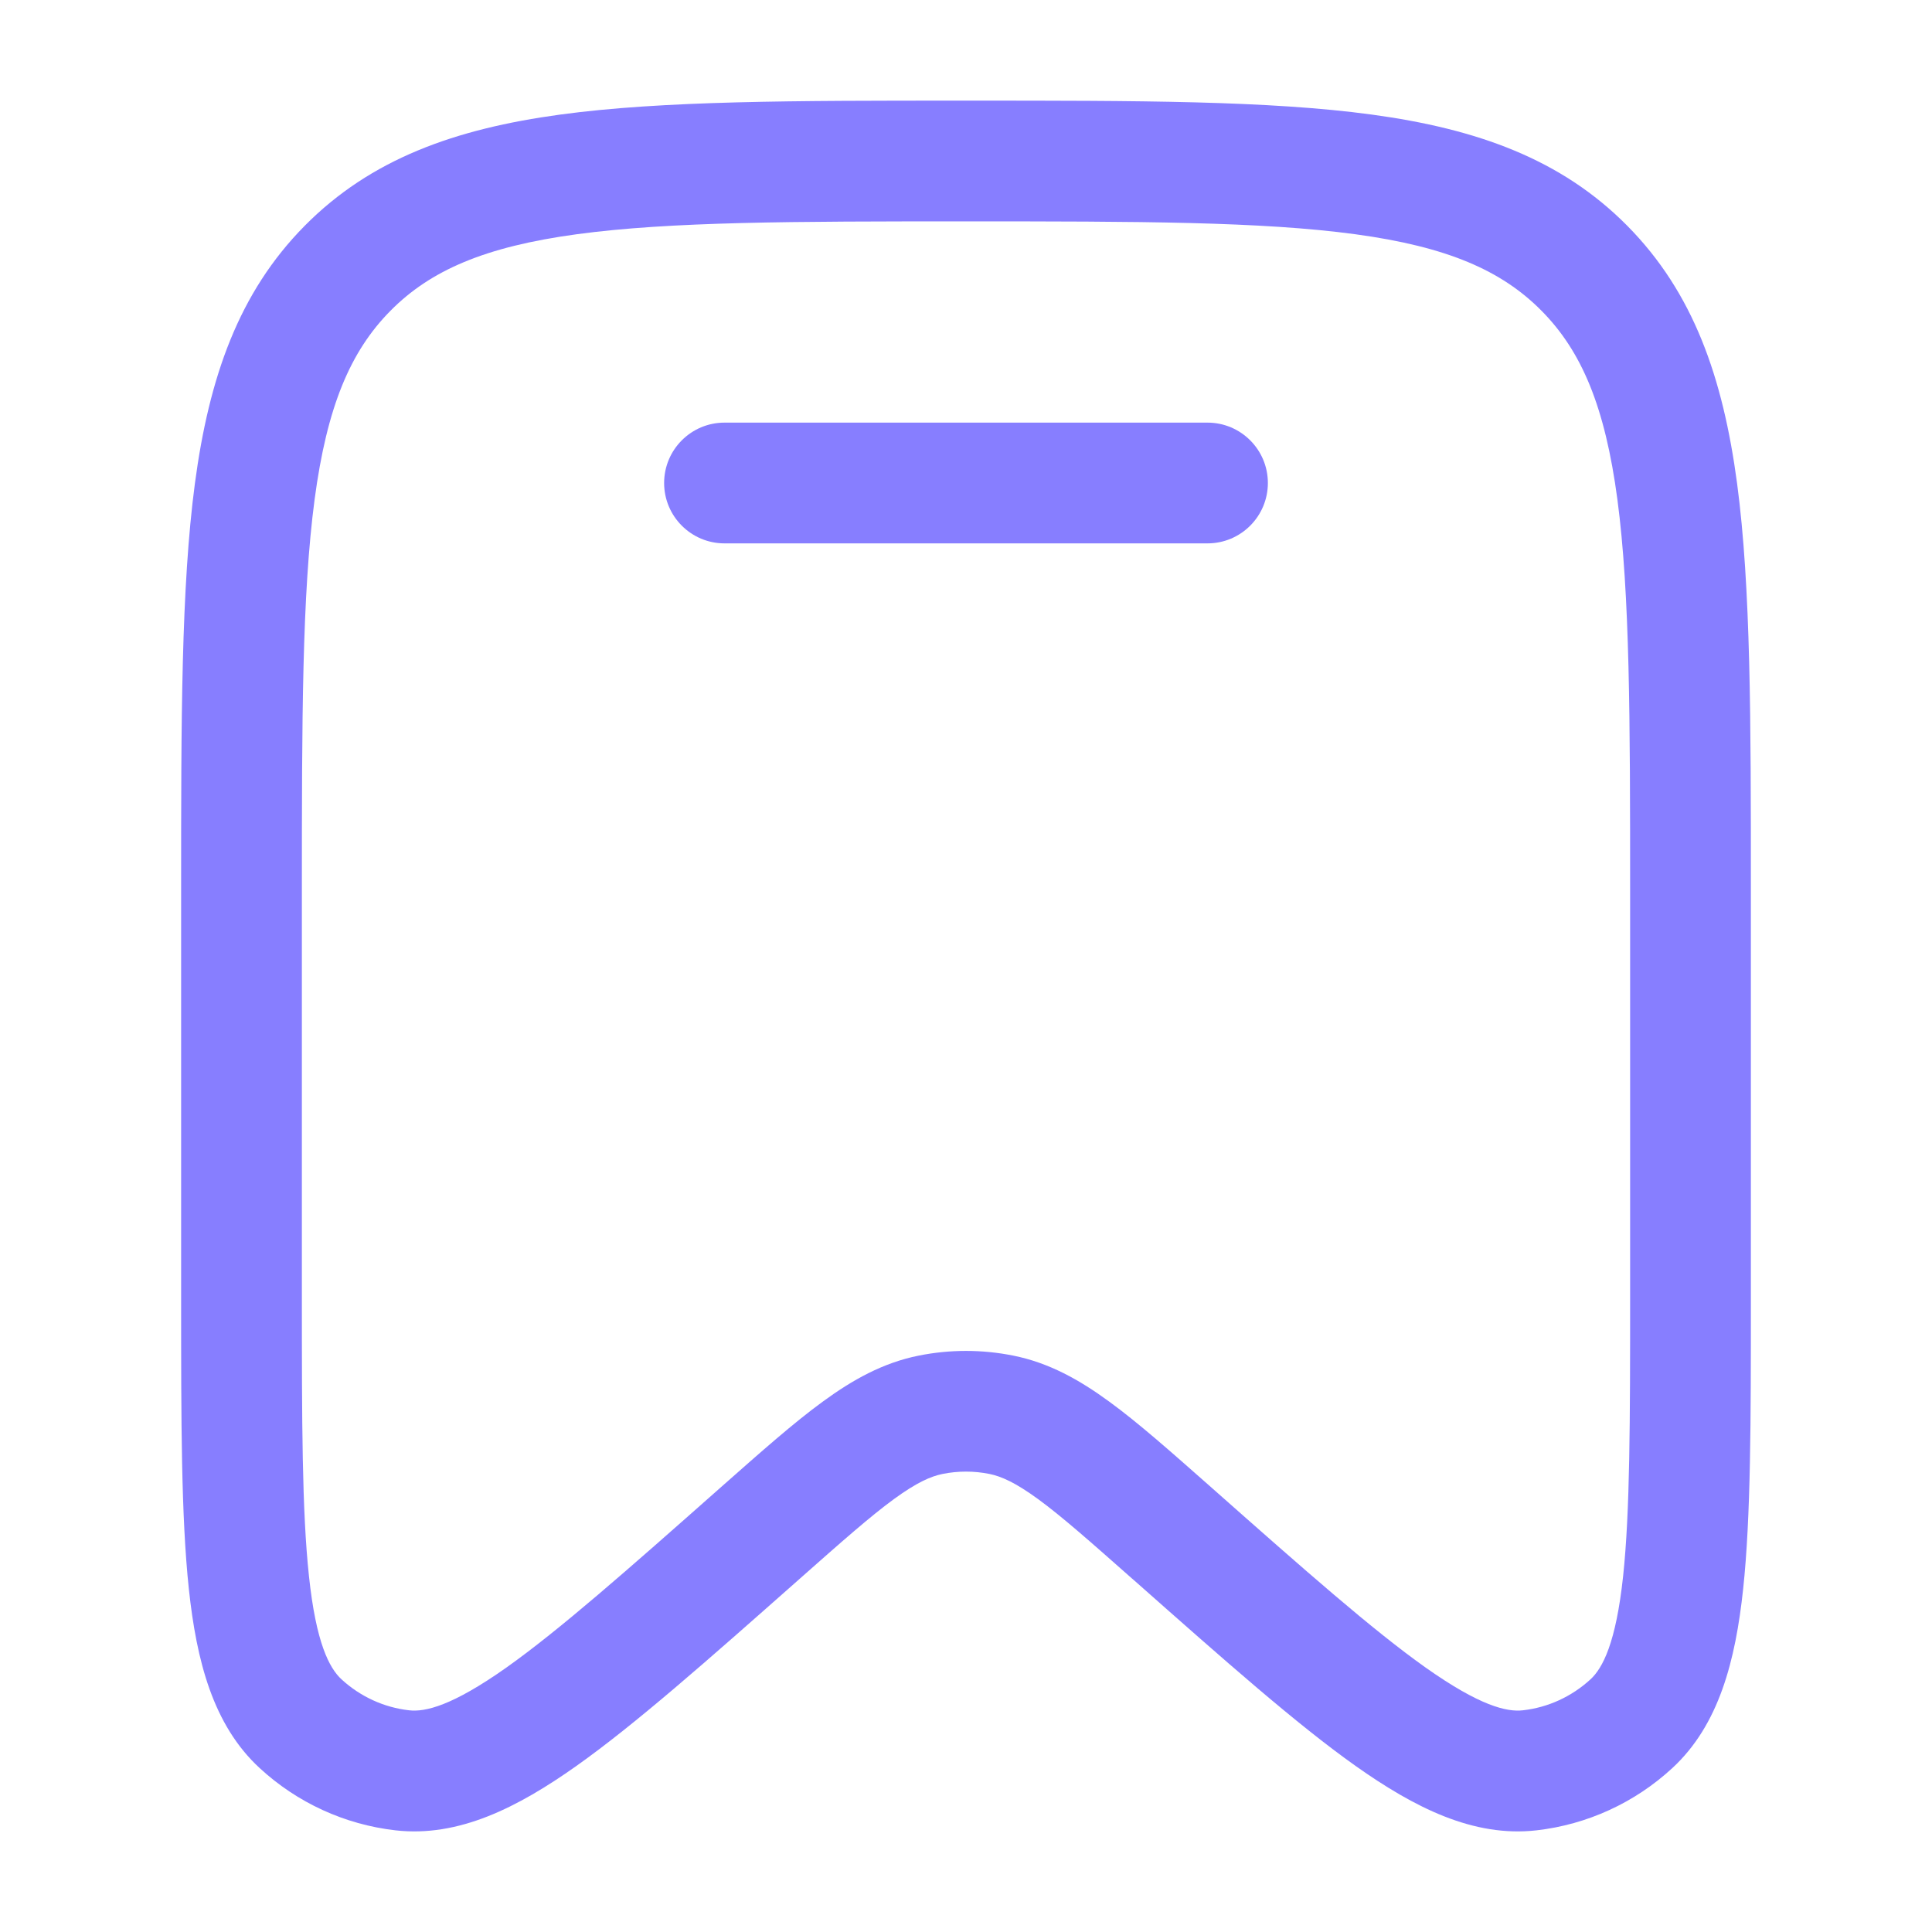
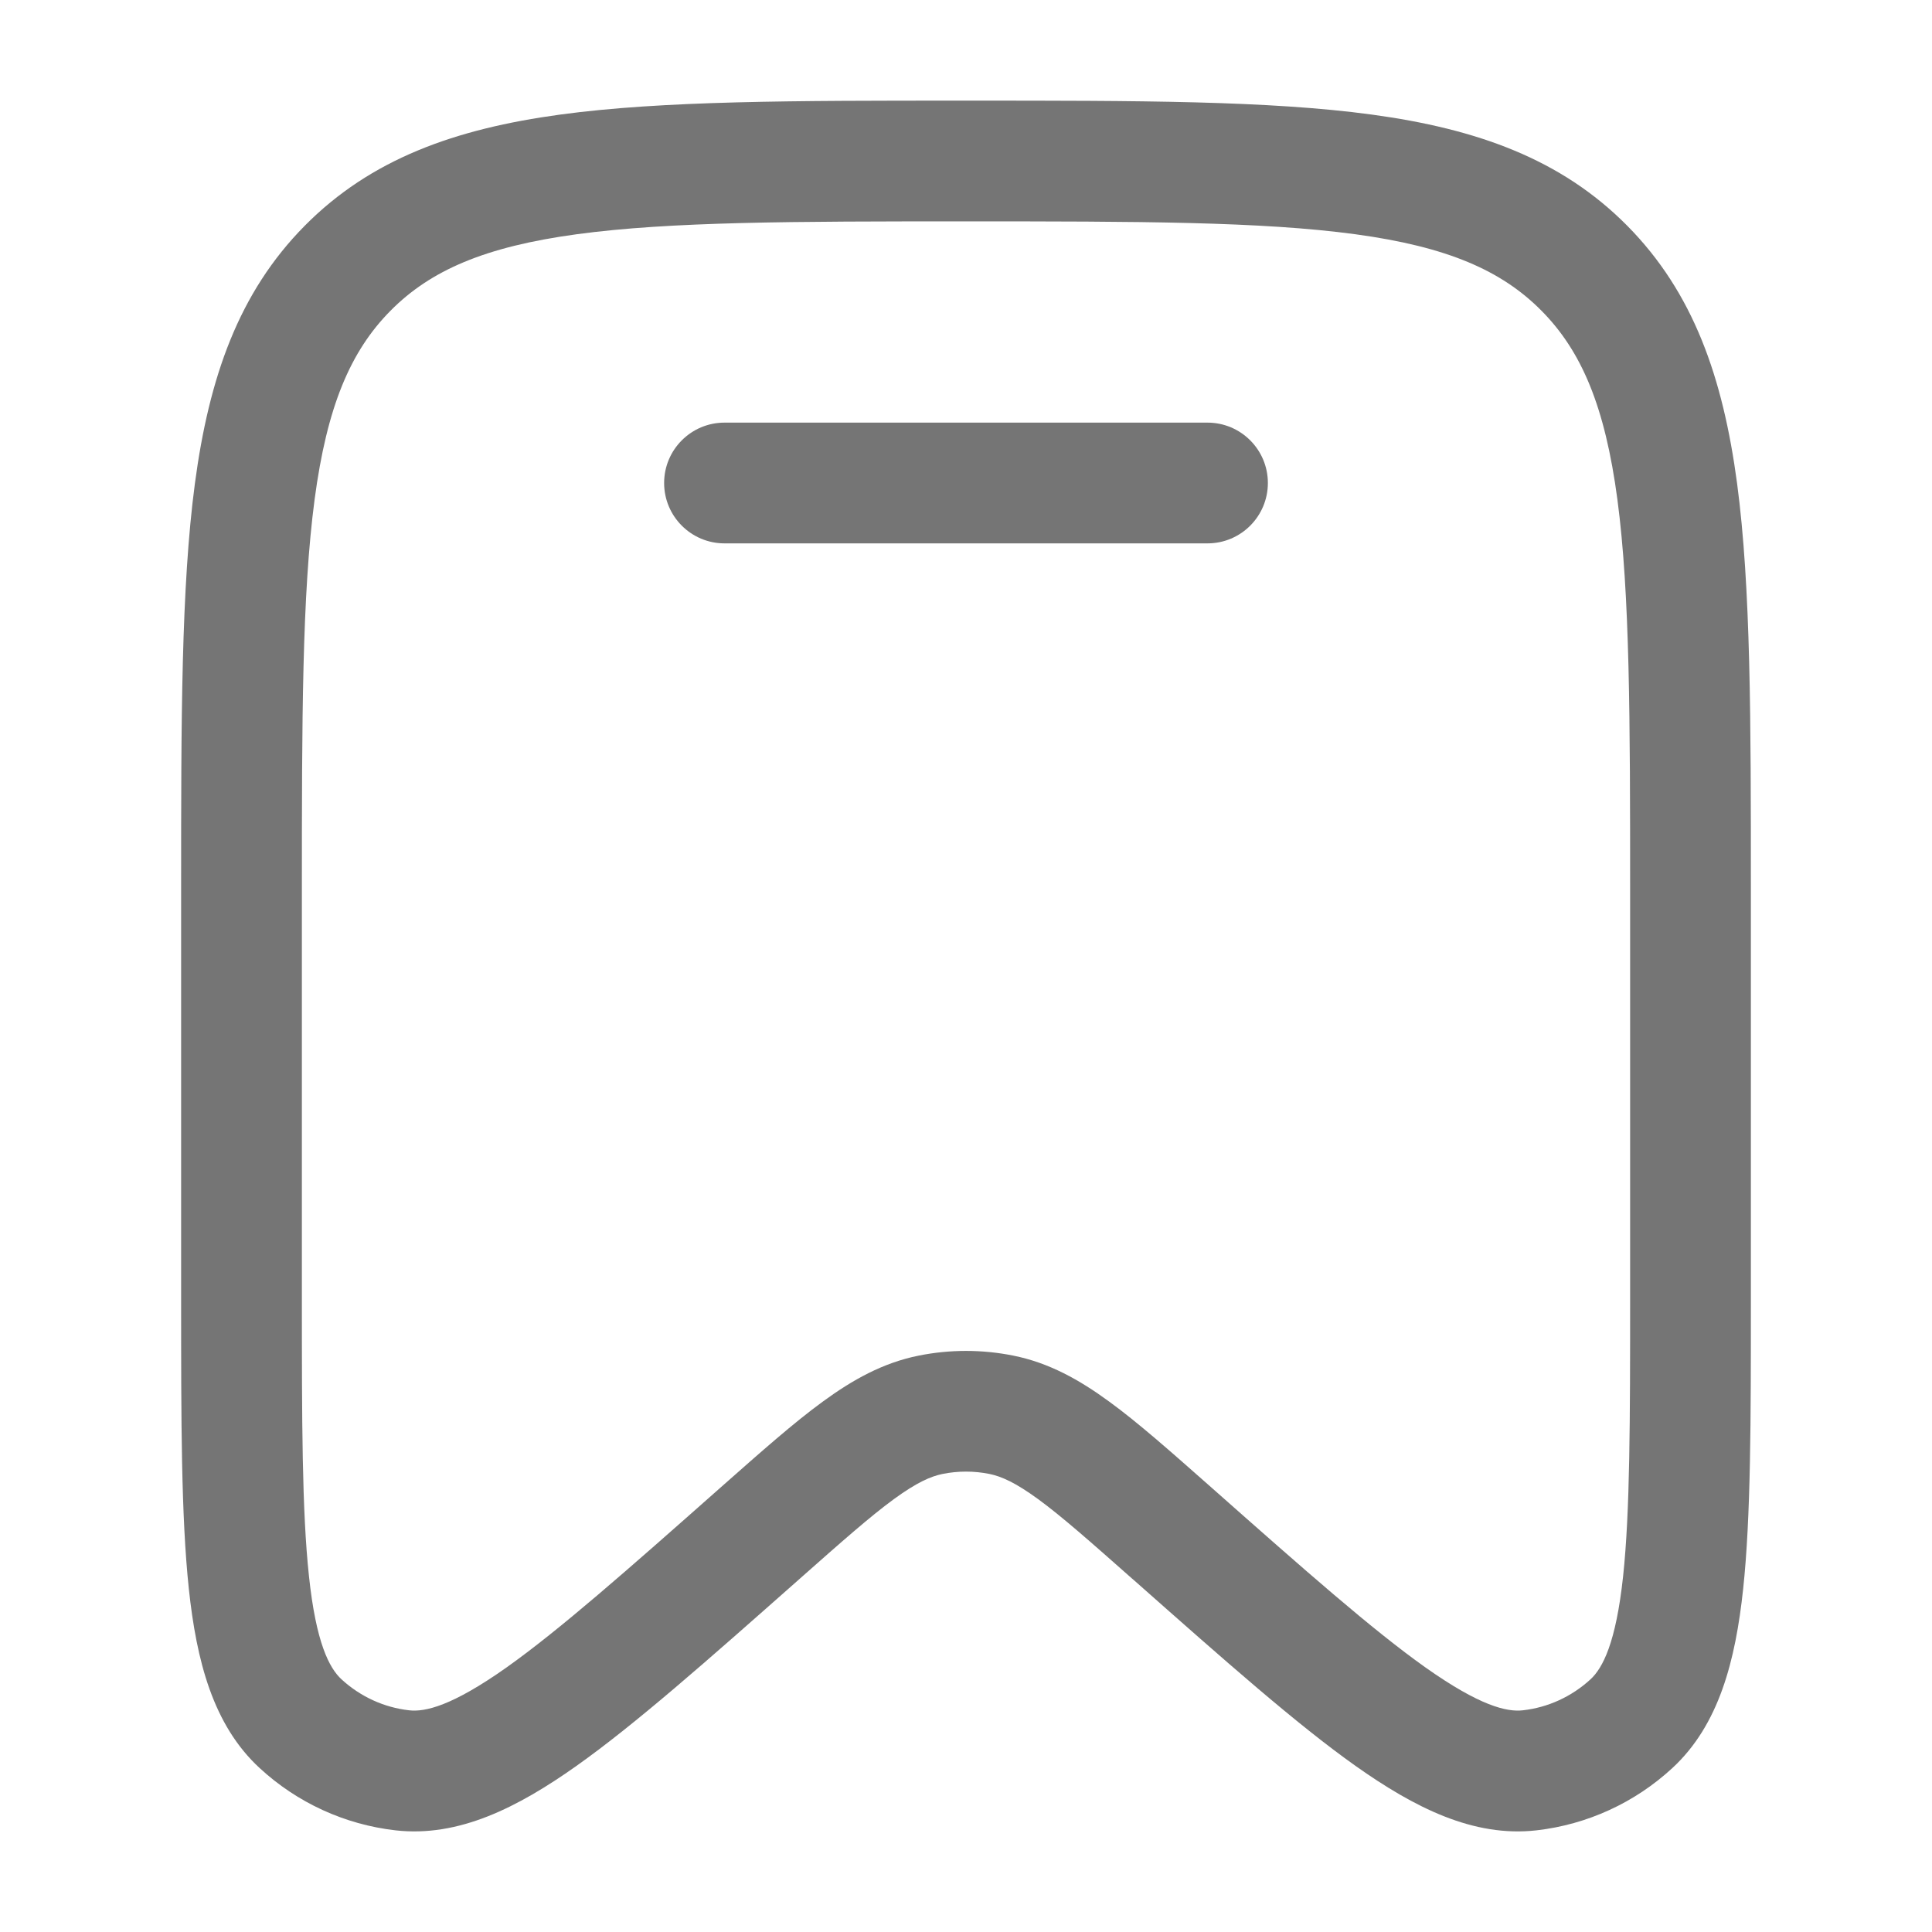
<svg xmlns="http://www.w3.org/2000/svg" width="24" height="24" viewBox="0 0 24 24" fill="none">
-   <path d="M9 5.25C8.586 5.25 8.25 5.586 8.25 6C8.25 6.414 8.586 6.75 9 6.75H15C15.414 6.75 15.75 6.414 15.75 6C15.75 5.586 15.414 5.25 15 5.25H9Z" fill="#877EFF" />
-   <path fill-rule="evenodd" clip-rule="evenodd" d="M11.943 1.25C9.87 1.25 8.237 1.25 6.961 1.423C5.651 1.601 4.606 1.975 3.785 2.805C2.965 3.634 2.597 4.687 2.421 6.007C2.25 7.296 2.25 8.945 2.25 11.041V16.139C2.25 17.647 2.25 18.84 2.346 19.739C2.441 20.627 2.644 21.428 3.226 21.964C3.692 22.394 4.282 22.665 4.912 22.737C5.699 22.827 6.434 22.451 7.159 21.938C7.892 21.419 8.781 20.632 9.903 19.64L9.939 19.608C10.459 19.148 10.811 18.837 11.105 18.622C11.389 18.415 11.562 18.34 11.708 18.31C11.901 18.271 12.099 18.271 12.292 18.31C12.438 18.34 12.611 18.415 12.895 18.622C13.189 18.837 13.541 19.148 14.061 19.608L14.098 19.64C15.219 20.632 16.108 21.419 16.841 21.938C17.566 22.451 18.301 22.827 19.088 22.737C19.718 22.665 20.308 22.394 20.774 21.964C21.355 21.428 21.559 20.627 21.654 19.739C21.75 18.84 21.75 17.647 21.75 16.139V11.041C21.75 8.945 21.75 7.295 21.579 6.007C21.403 4.687 21.035 3.634 20.215 2.805C19.394 1.975 18.349 1.601 17.039 1.423C15.763 1.25 14.13 1.25 12.057 1.25H11.943ZM4.851 3.86C5.348 3.358 6.023 3.065 7.163 2.91C8.326 2.752 9.857 2.75 12 2.75C14.143 2.75 15.674 2.752 16.837 2.91C17.977 3.065 18.652 3.358 19.149 3.86C19.647 4.363 19.938 5.048 20.092 6.205C20.248 7.383 20.25 8.932 20.25 11.098V16.091C20.25 17.657 20.249 18.77 20.163 19.579C20.074 20.409 19.91 20.72 19.758 20.861C19.524 21.076 19.23 21.211 18.918 21.246C18.718 21.269 18.384 21.192 17.708 20.714C17.05 20.247 16.221 19.516 15.055 18.484L15.029 18.461C14.541 18.03 14.137 17.672 13.78 17.412C13.407 17.139 13.031 16.929 12.588 16.84C12.2 16.762 11.8 16.762 11.412 16.84C10.969 16.929 10.593 17.139 10.22 17.412C9.863 17.672 9.459 18.03 8.971 18.461L8.945 18.484C7.779 19.516 6.95 20.247 6.292 20.714C5.616 21.192 5.282 21.269 5.082 21.246C4.77 21.211 4.476 21.076 4.242 20.861C4.09 20.72 3.926 20.409 3.838 19.579C3.751 18.77 3.75 17.657 3.75 16.091V11.098C3.75 8.932 3.752 7.383 3.908 6.205C4.062 5.048 4.353 4.363 4.851 3.86Z" fill="#877EFF" />
+   <path d="M9 5.25C8.586 5.25 8.25 5.586 8.25 6C8.25 6.414 8.586 6.75 9 6.75H15C15.414 6.75 15.75 6.414 15.75 6C15.75 5.586 15.414 5.25 15 5.25H9Z" fill="#757575" />
+   <path fill-rule="evenodd" clip-rule="evenodd" d="M11.943 1.25C9.87 1.25 8.237 1.25 6.961 1.423C5.651 1.601 4.606 1.975 3.785 2.805C2.965 3.634 2.597 4.687 2.421 6.007C2.25 7.296 2.25 8.945 2.25 11.041V16.139C2.25 17.647 2.25 18.84 2.346 19.739C2.441 20.627 2.644 21.428 3.226 21.964C3.692 22.394 4.282 22.665 4.912 22.737C5.699 22.827 6.434 22.451 7.159 21.938C7.892 21.419 8.781 20.632 9.903 19.64L9.939 19.608C10.459 19.148 10.811 18.837 11.105 18.622C11.389 18.415 11.562 18.34 11.708 18.31C11.901 18.271 12.099 18.271 12.292 18.31C12.438 18.34 12.611 18.415 12.895 18.622C13.189 18.837 13.541 19.148 14.061 19.608L14.098 19.64C15.219 20.632 16.108 21.419 16.841 21.938C17.566 22.451 18.301 22.827 19.088 22.737C19.718 22.665 20.308 22.394 20.774 21.964C21.355 21.428 21.559 20.627 21.654 19.739C21.75 18.84 21.75 17.647 21.75 16.139V11.041C21.75 8.945 21.75 7.295 21.579 6.007C21.403 4.687 21.035 3.634 20.215 2.805C19.394 1.975 18.349 1.601 17.039 1.423C15.763 1.25 14.13 1.25 12.057 1.25H11.943ZM4.851 3.86C5.348 3.358 6.023 3.065 7.163 2.91C8.326 2.752 9.857 2.75 12 2.75C14.143 2.75 15.674 2.752 16.837 2.91C17.977 3.065 18.652 3.358 19.149 3.86C19.647 4.363 19.938 5.048 20.092 6.205C20.248 7.383 20.25 8.932 20.25 11.098V16.091C20.25 17.657 20.249 18.77 20.163 19.579C20.074 20.409 19.91 20.72 19.758 20.861C19.524 21.076 19.23 21.211 18.918 21.246C18.718 21.269 18.384 21.192 17.708 20.714C17.05 20.247 16.221 19.516 15.055 18.484L15.029 18.461C14.541 18.03 14.137 17.672 13.78 17.412C13.407 17.139 13.031 16.929 12.588 16.84C12.2 16.762 11.8 16.762 11.412 16.84C10.969 16.929 10.593 17.139 10.22 17.412C9.863 17.672 9.459 18.03 8.971 18.461L8.945 18.484C7.779 19.516 6.95 20.247 6.292 20.714C5.616 21.192 5.282 21.269 5.082 21.246C4.77 21.211 4.476 21.076 4.242 20.861C4.09 20.72 3.926 20.409 3.838 19.579C3.751 18.77 3.75 17.657 3.75 16.091V11.098C3.75 8.932 3.752 7.383 3.908 6.205C4.062 5.048 4.353 4.363 4.851 3.86Z" fill="#757575" />
</svg>
